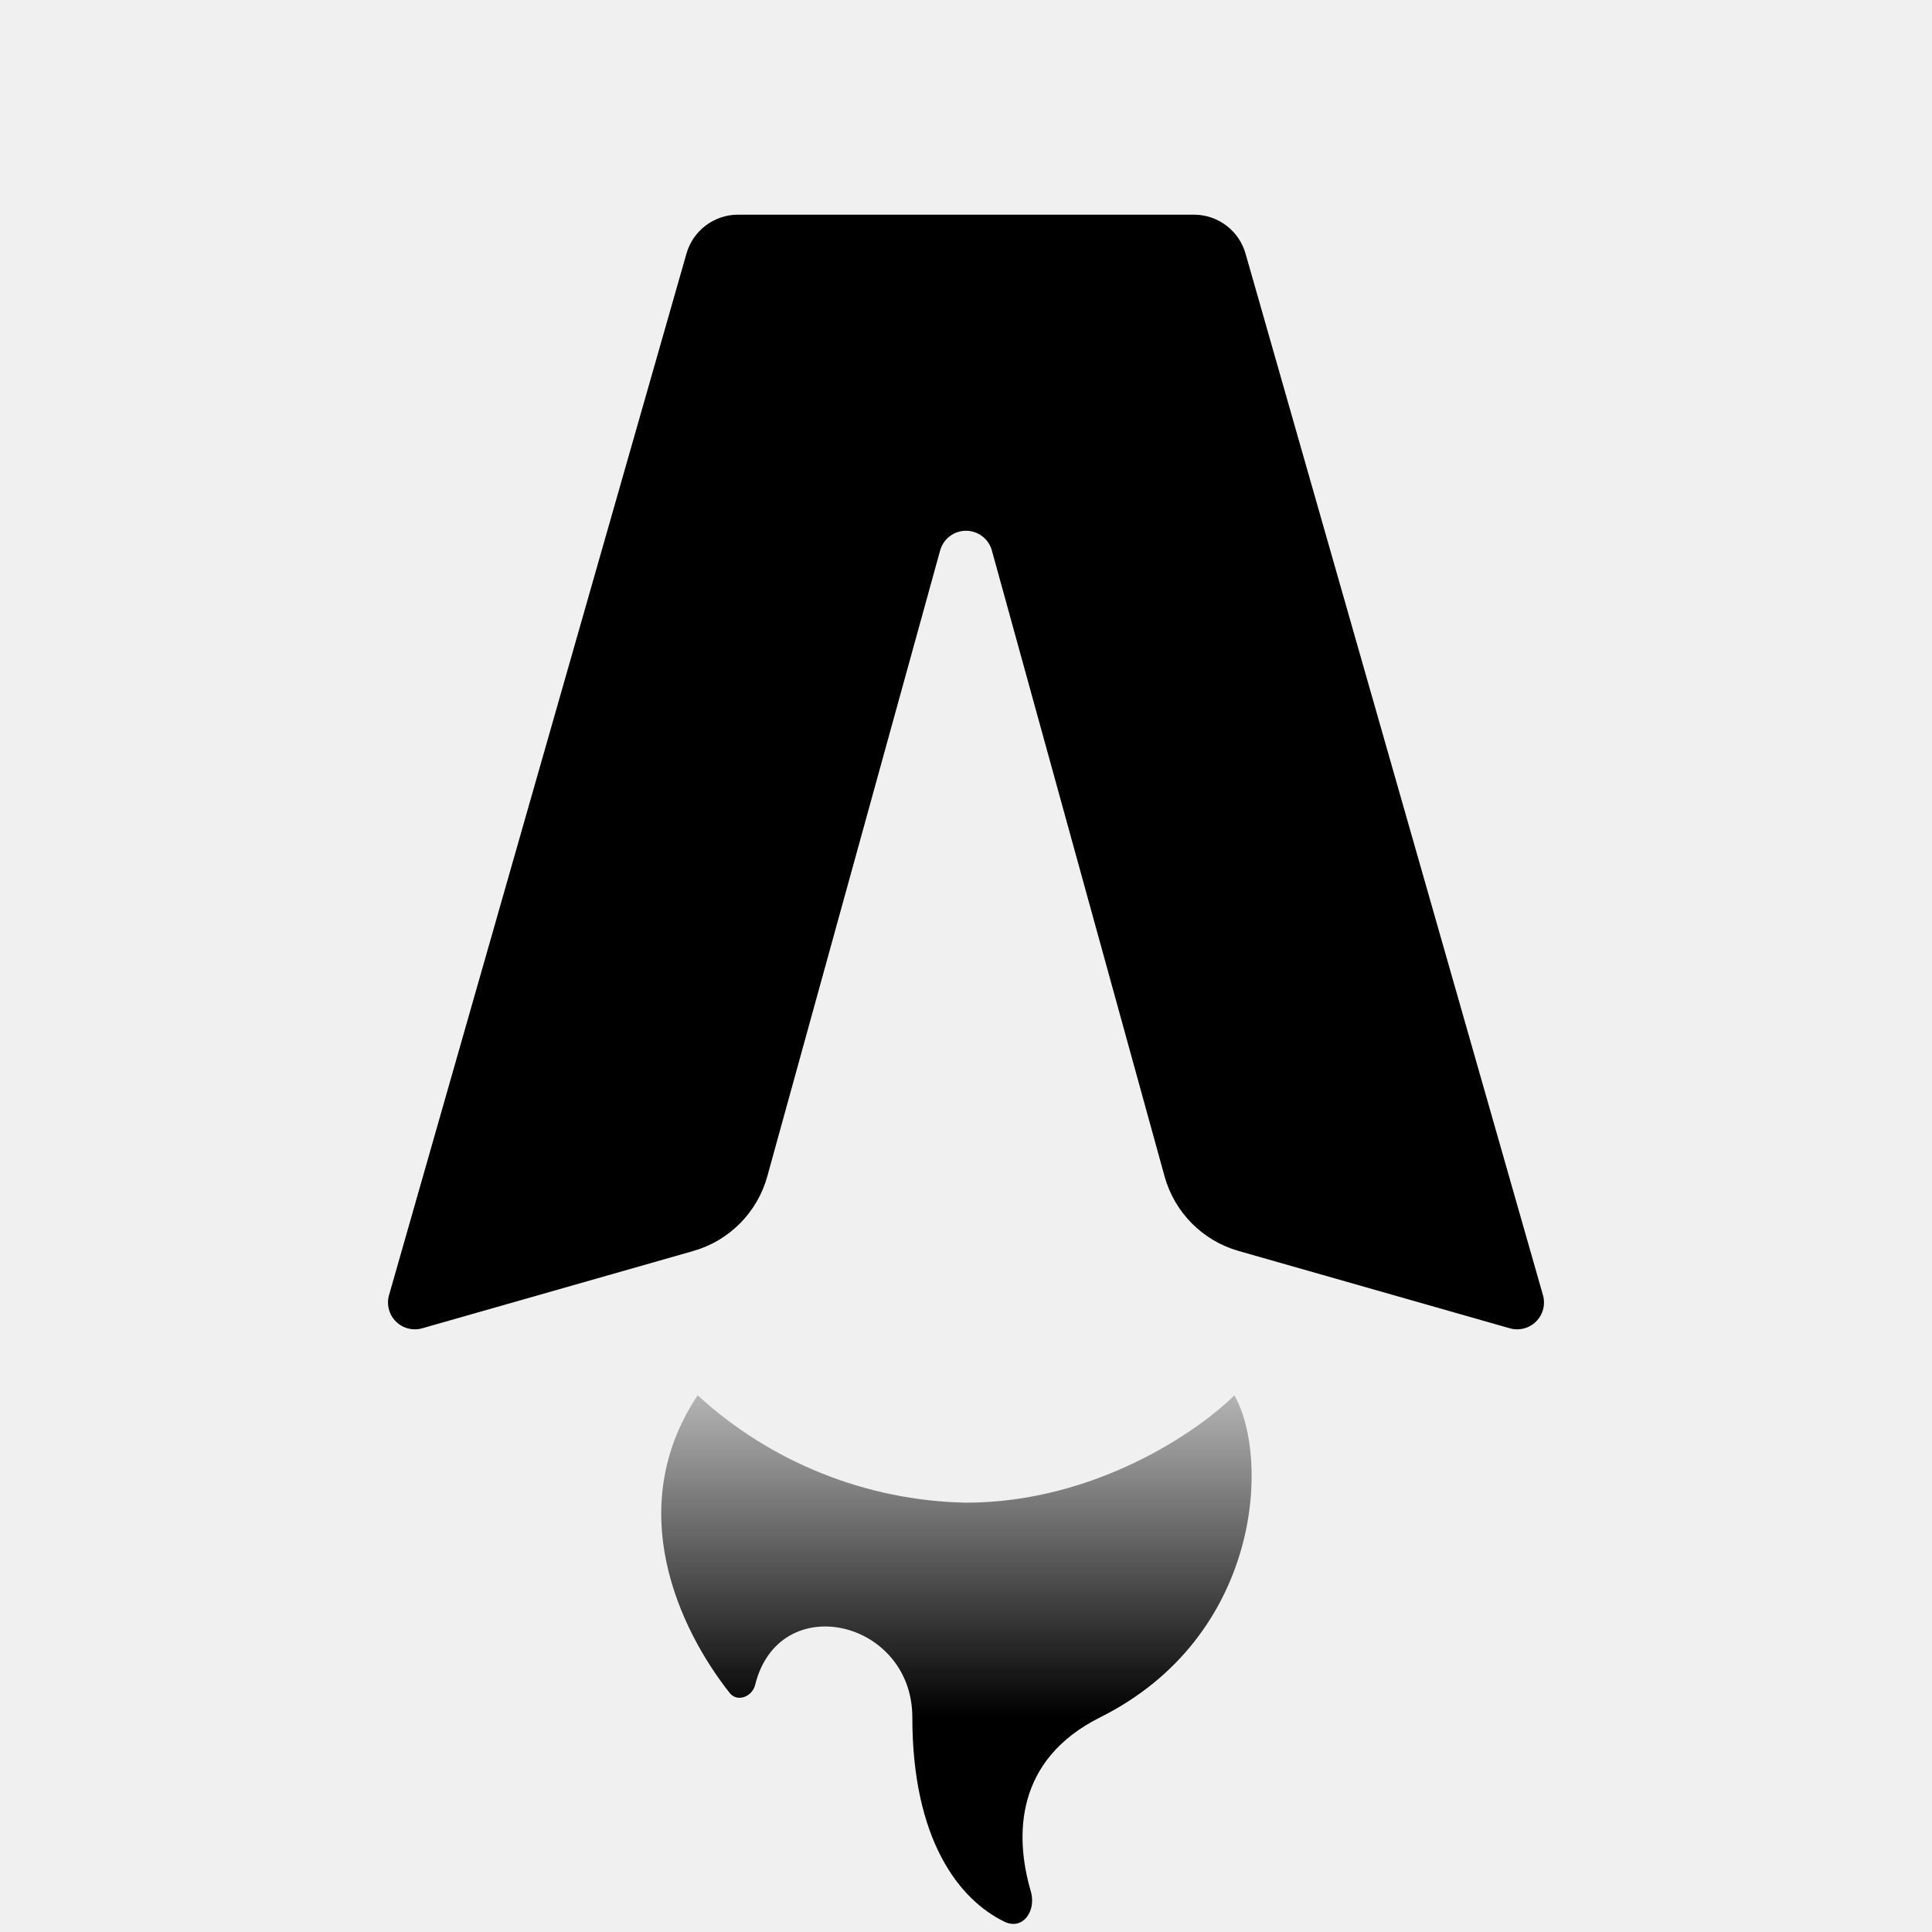
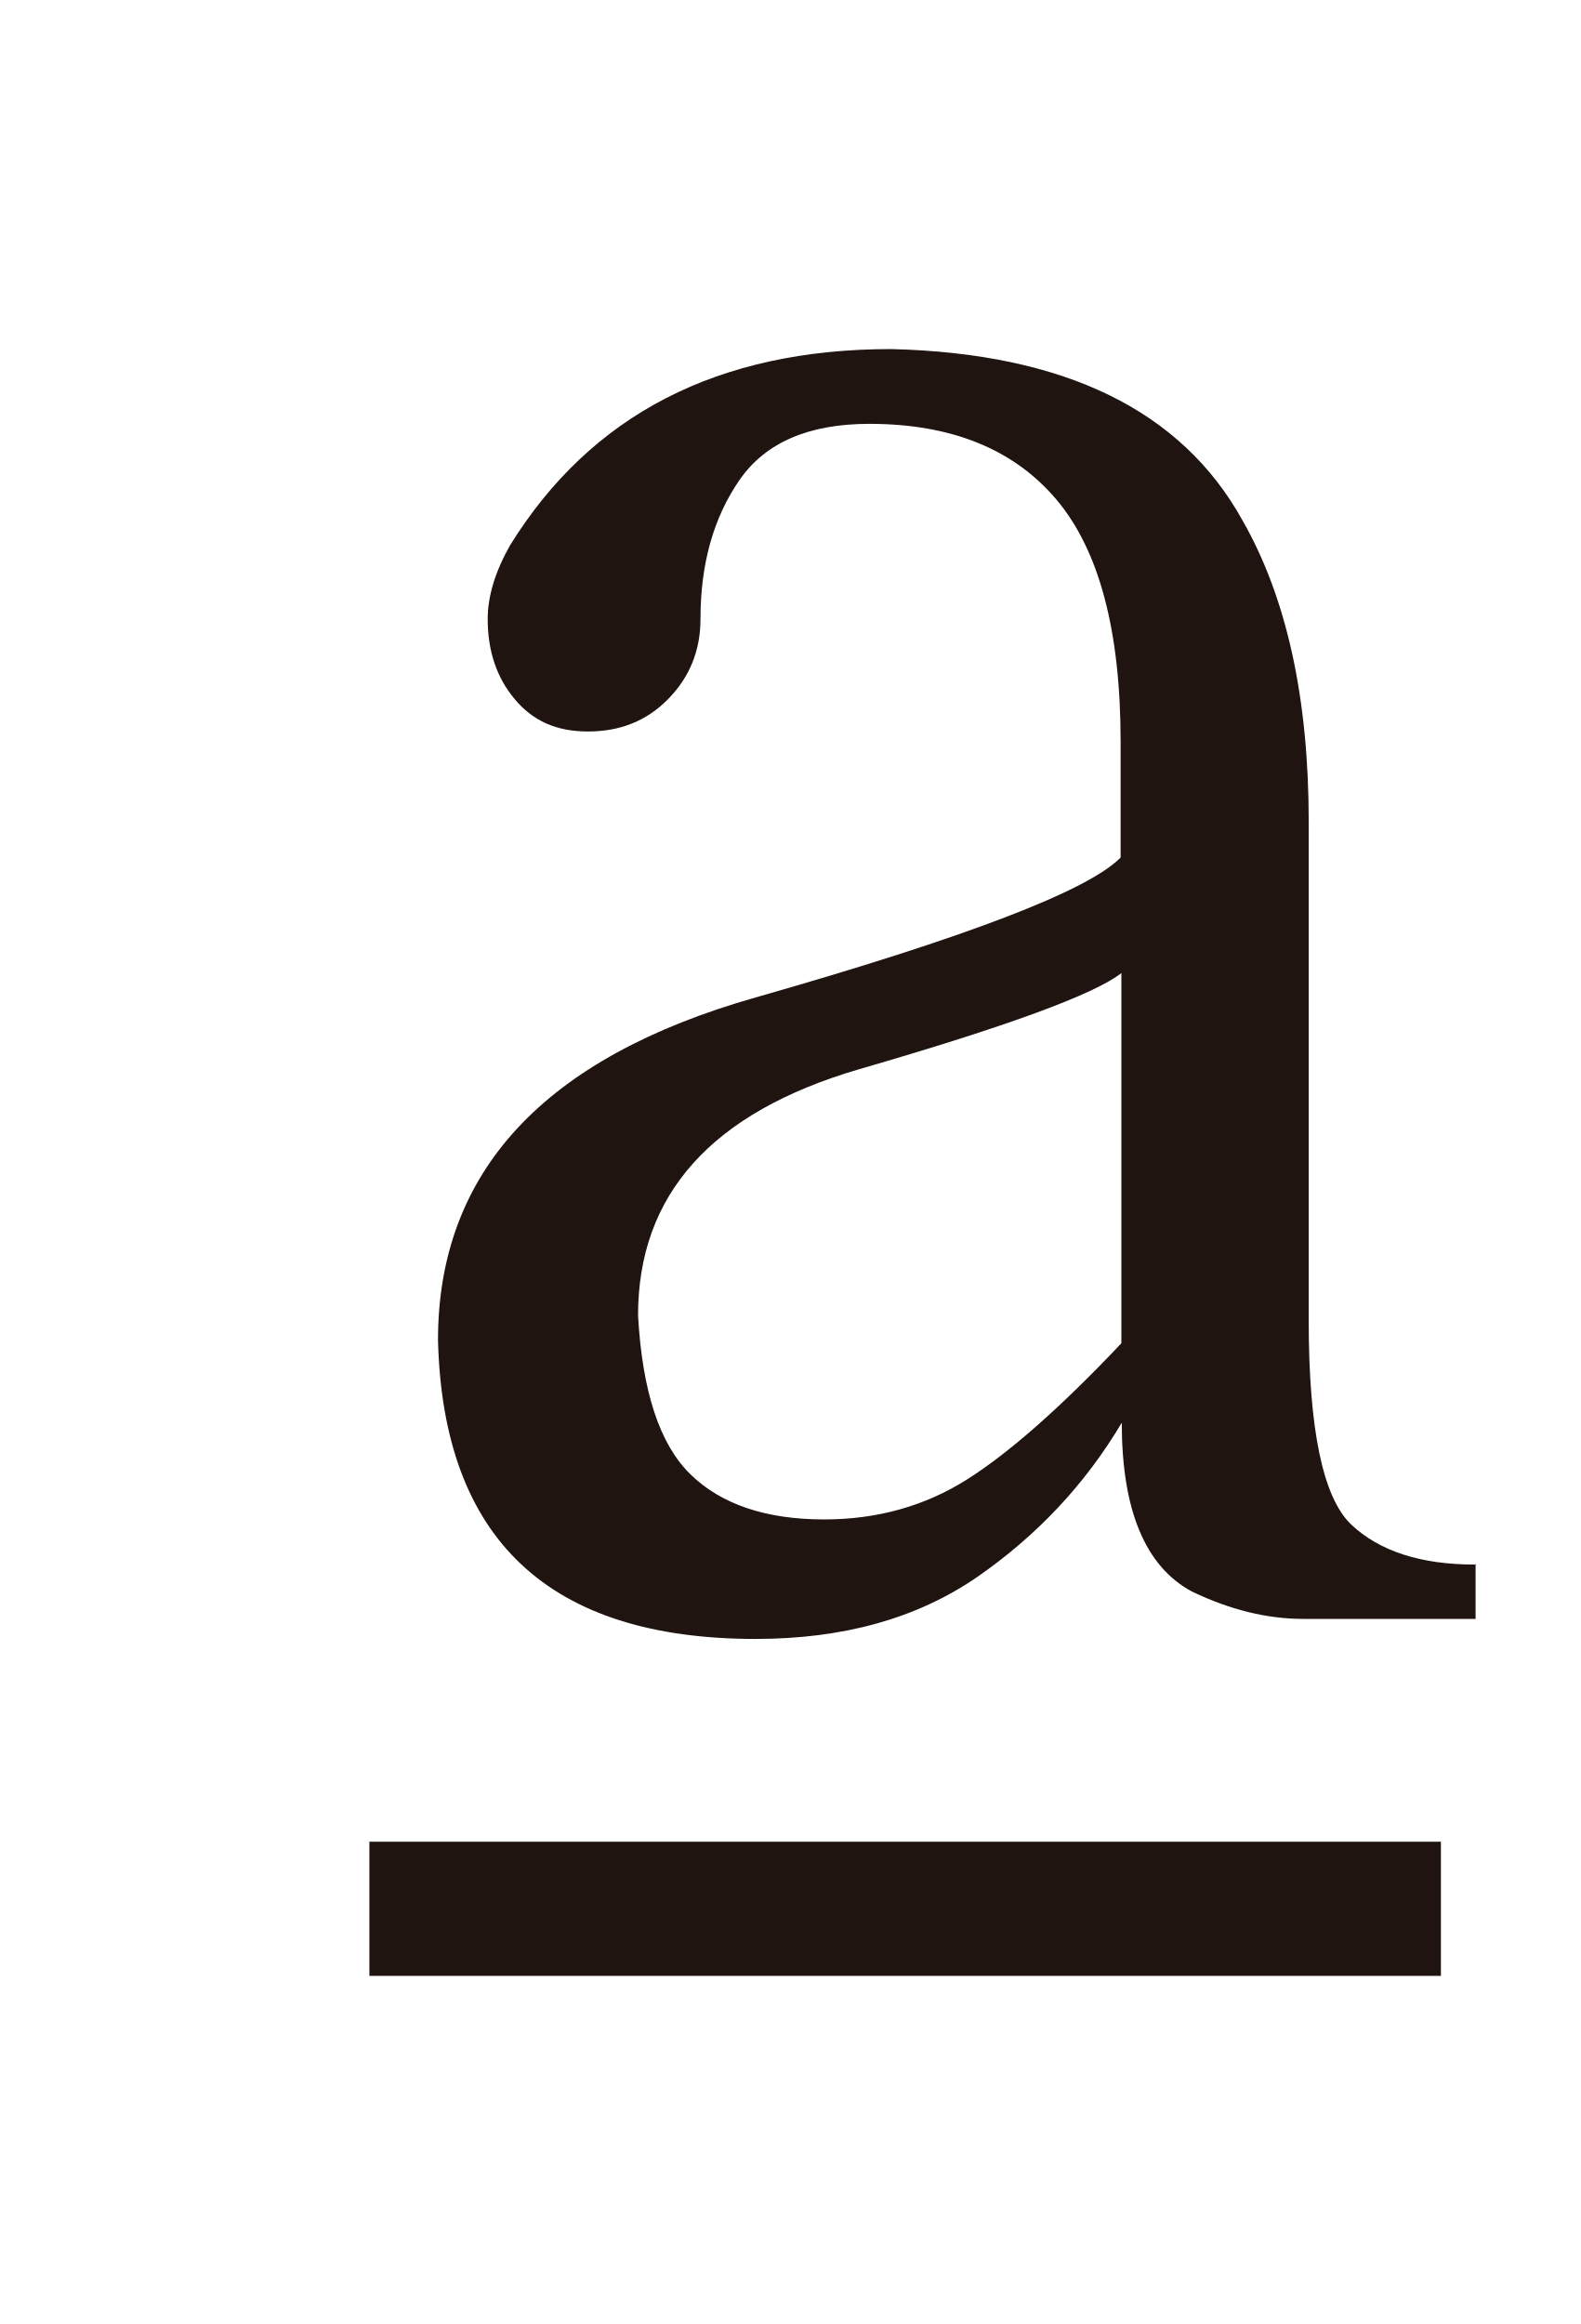
- <svg xmlns="http://www.w3.org/2000/svg" fill="none" viewBox="0 0 36 36">
-   <path fill="#000" d="M22.25 4h-8.5a1 1 0 0 0-.96.73l-5.54 19.4a.5.5 0 0 0 .62.62l5.05-1.44a2 2 0 0 0 1.38-1.4l3.22-11.66a.5.5 0 0 1 .96 0l3.22 11.67a2 2 0 0 0 1.38 1.39l5.05 1.44a.5.5 0 0 0 .62-.62l-5.54-19.4a1 1 0 0 0-.96-.73Z" />
-   <path fill="url(#gradient)" d="M18 28a7.63 7.63 0 0 1-5-2c-1.4 2.1-.35 4.35.6 5.55.14.17.41.07.47-.15.44-1.8 2.93-1.22 2.93.6 0 2.28.87 3.4 1.72 3.81.34.16.59-.2.49-.56-.31-1.05-.29-2.46 1.29-3.25 3-1.5 3.17-4.83 2.5-6-.67.67-2.6 2-5 2Z" />
+ <svg xmlns="http://www.w3.org/2000/svg" id="Layer_1" data-name="Layer 1" viewBox="0 0 620.31 912.1">
  <defs>
-     <linearGradient id="gradient" x1="16" x2="16" y1="32" y2="24" gradientUnits="userSpaceOnUse">
-       <stop stop-color="#000" />
-       <stop offset="1" stop-color="#000" stop-opacity="0" />
-     </linearGradient>
+     <style>
+       .cls-1 {
+         fill: #1f140f;
+       }
+     </style>
  </defs>
-   <style>
-     @media (prefers-color-scheme:dark){:root{filter:invert(100%)}}
-   </style>
+   <rect width="912.1" height="912.1" fill="white" />
+   <g transform="translate(145, 137) scale(0.7)">
+     <path class="cls-1" d="M620.31,681.05v30.91h-96.61c-20.53,0-41.28-5.19-62.46-15.35-26.15-14.05-39.34-45.61-39.34-94.67-20.53,34.58-47.55,63.33-81.27,86.67-33.72,23.13-75,34.58-124.06,34.58-115.85,0-175.29-55.76-178.1-167.51,0-94.45,59.44-158.43,178.1-192.15,118.23-33.72,186.53-59.87,204.68-78.46v-65.06c0-62.25-12.1-107.42-36.09-135.73-23.99-28.31-59.01-42.36-104.83-42.36-34.15,0-58.36,10.59-72.84,31.56-14.48,20.97-21.83,46.9-21.83,77.81,0,17.72-6.05,32.64-18.16,44.96-12.1,12.32-27.02,18.16-44.96,18.16s-30.91-6.05-41.07-18.16c-10.16-12.1-15.13-27.02-15.13-44.96,0-12.54,4.11-26.37,12.54-41.28C124.28,36.74,195.39,0,292.65,0c97.26,2.38,162.75,34.37,196.9,95.97,24.86,43.44,37.18,99.86,37.18,169.02v279.68c0,61.17,8,99.21,23.78,114.34,15.78,14.91,38.9,22.48,69.38,22.48l.43-.43ZM421.9,349.71c-15.35,12.1-64.41,30.04-147.19,54.03-82.78,24.21-124.06,70.24-124.06,138.11,2.38,42.58,12.1,72.19,29.39,89.05,17.29,16.86,42.36,25.29,75,25.29,29.83,0,56.63-7.56,80.19-22.48,23.56-14.91,52.52-40.42,86.45-76.3v-207.49l.22-.22Z" />
+     <rect class="cls-1" y="836.88" width="600.86" height="75.22" />
+   </g>
</svg>
